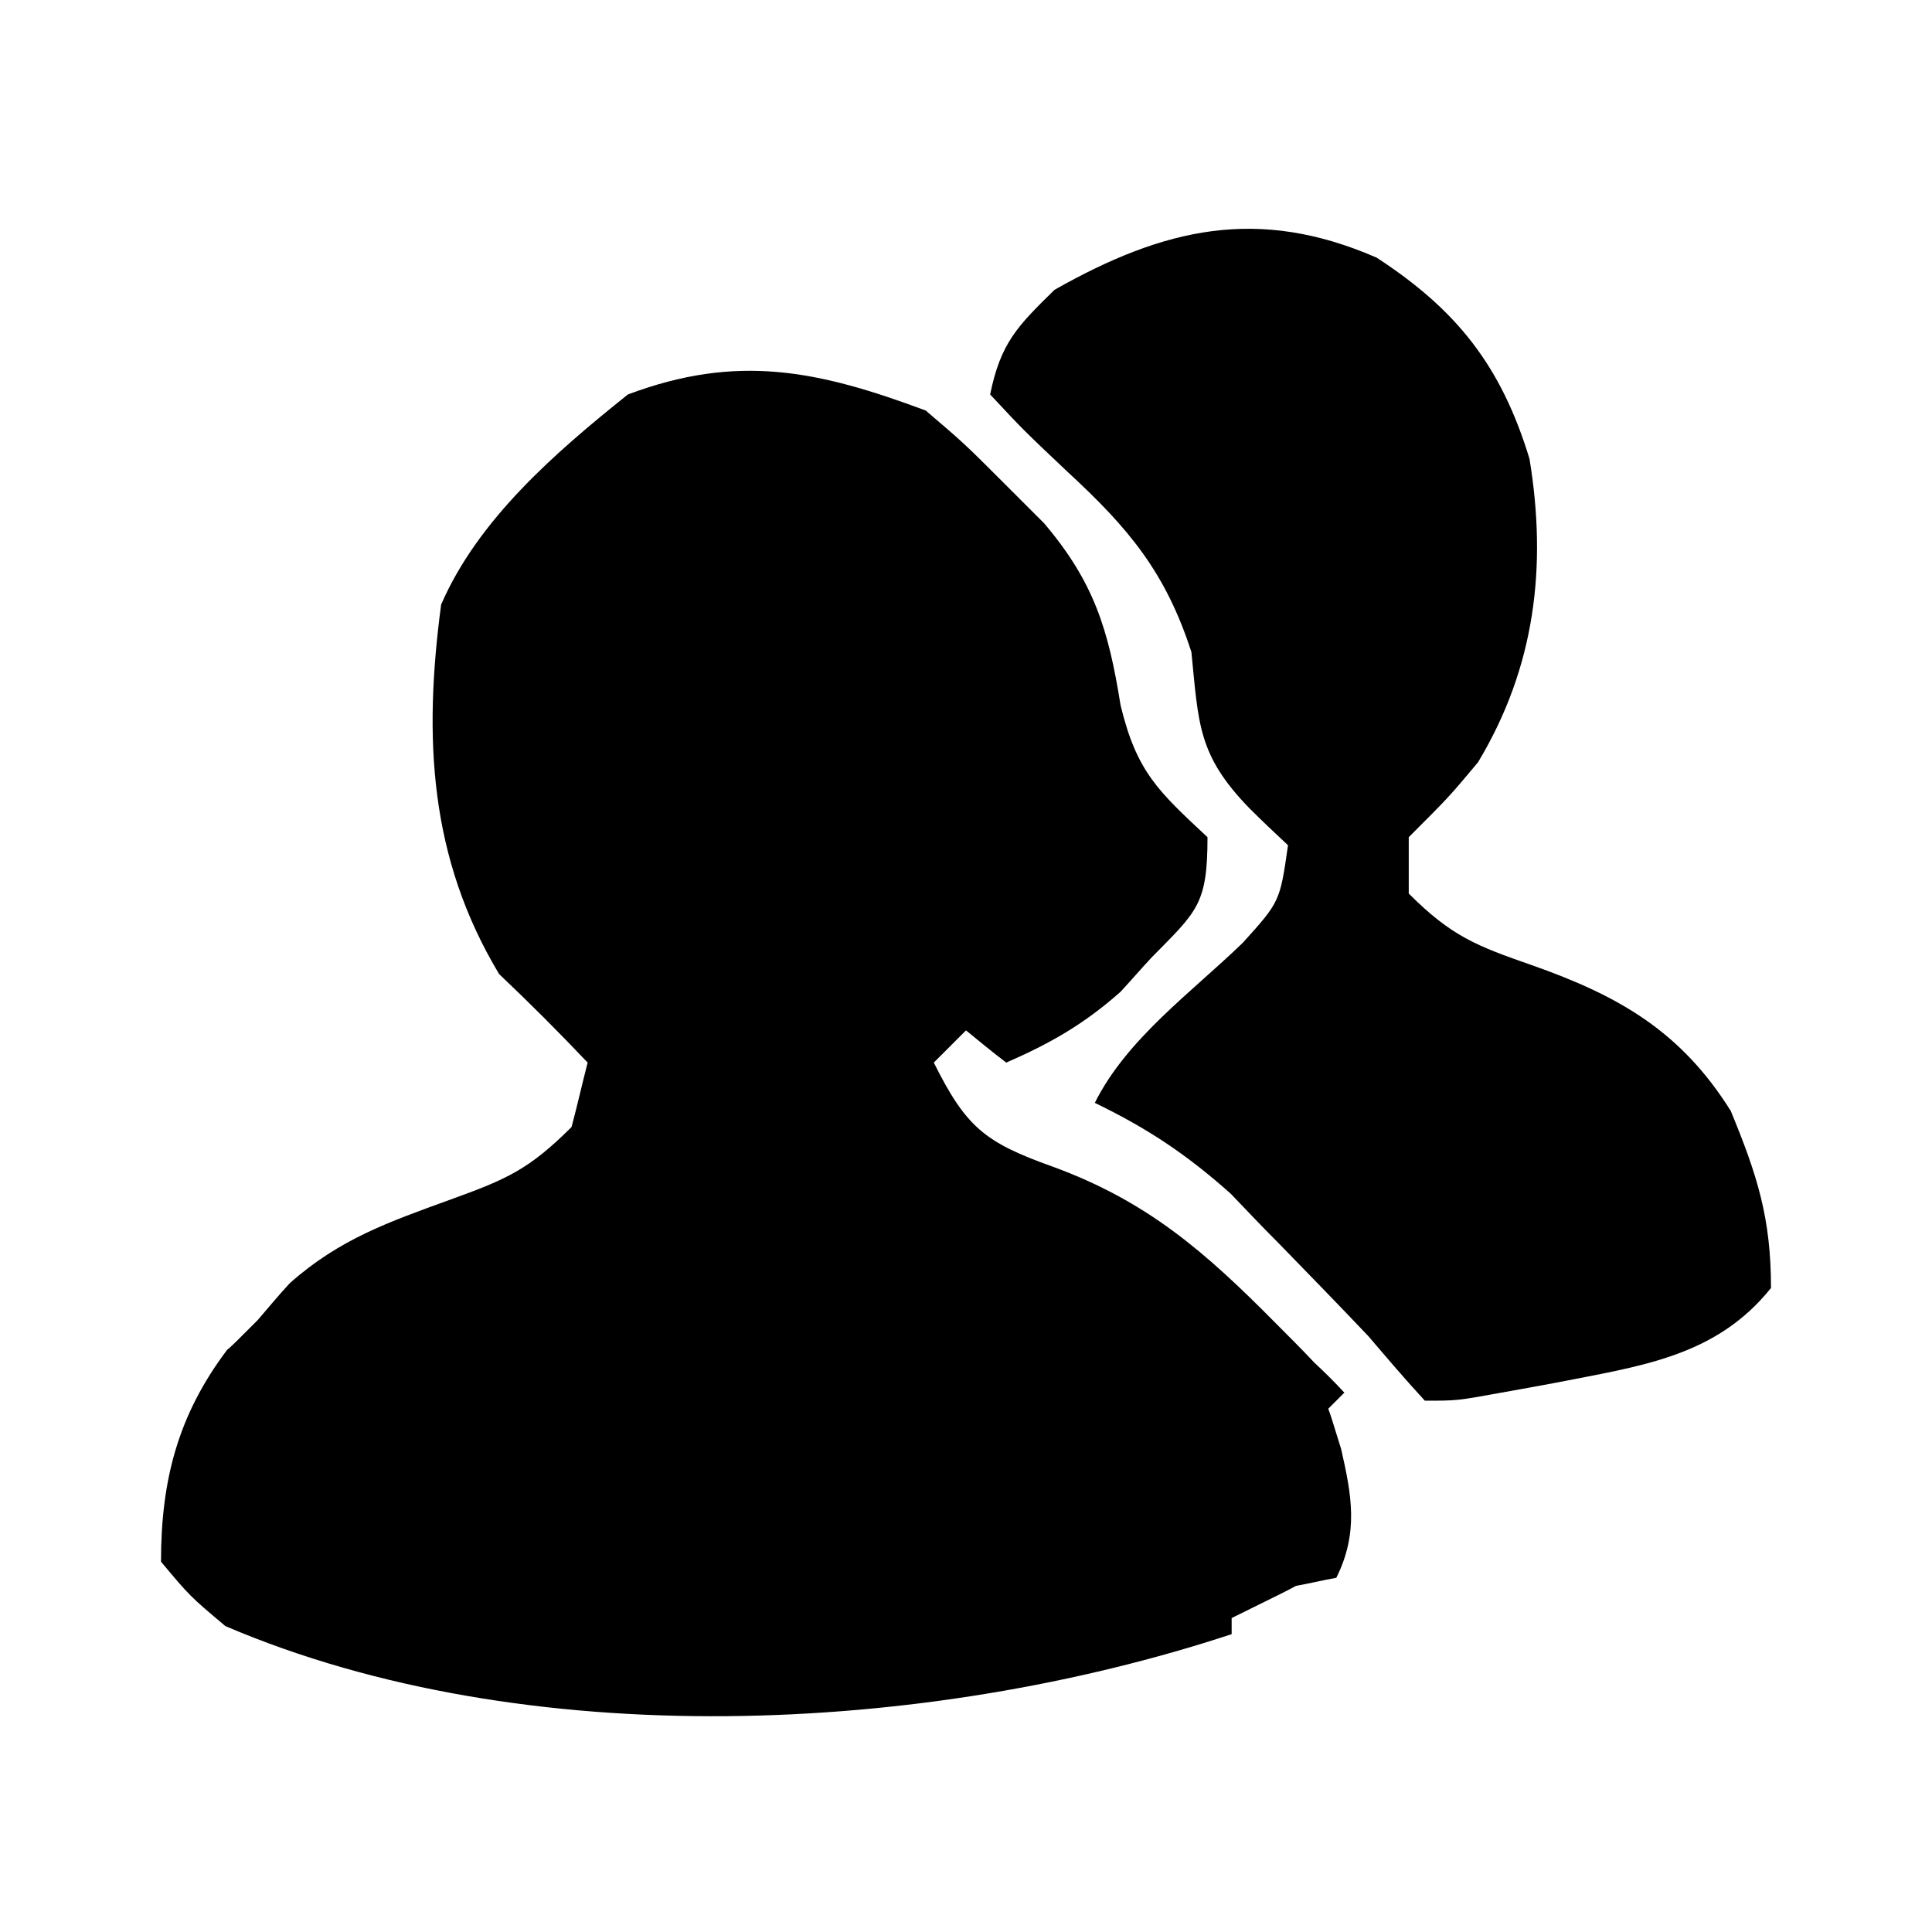
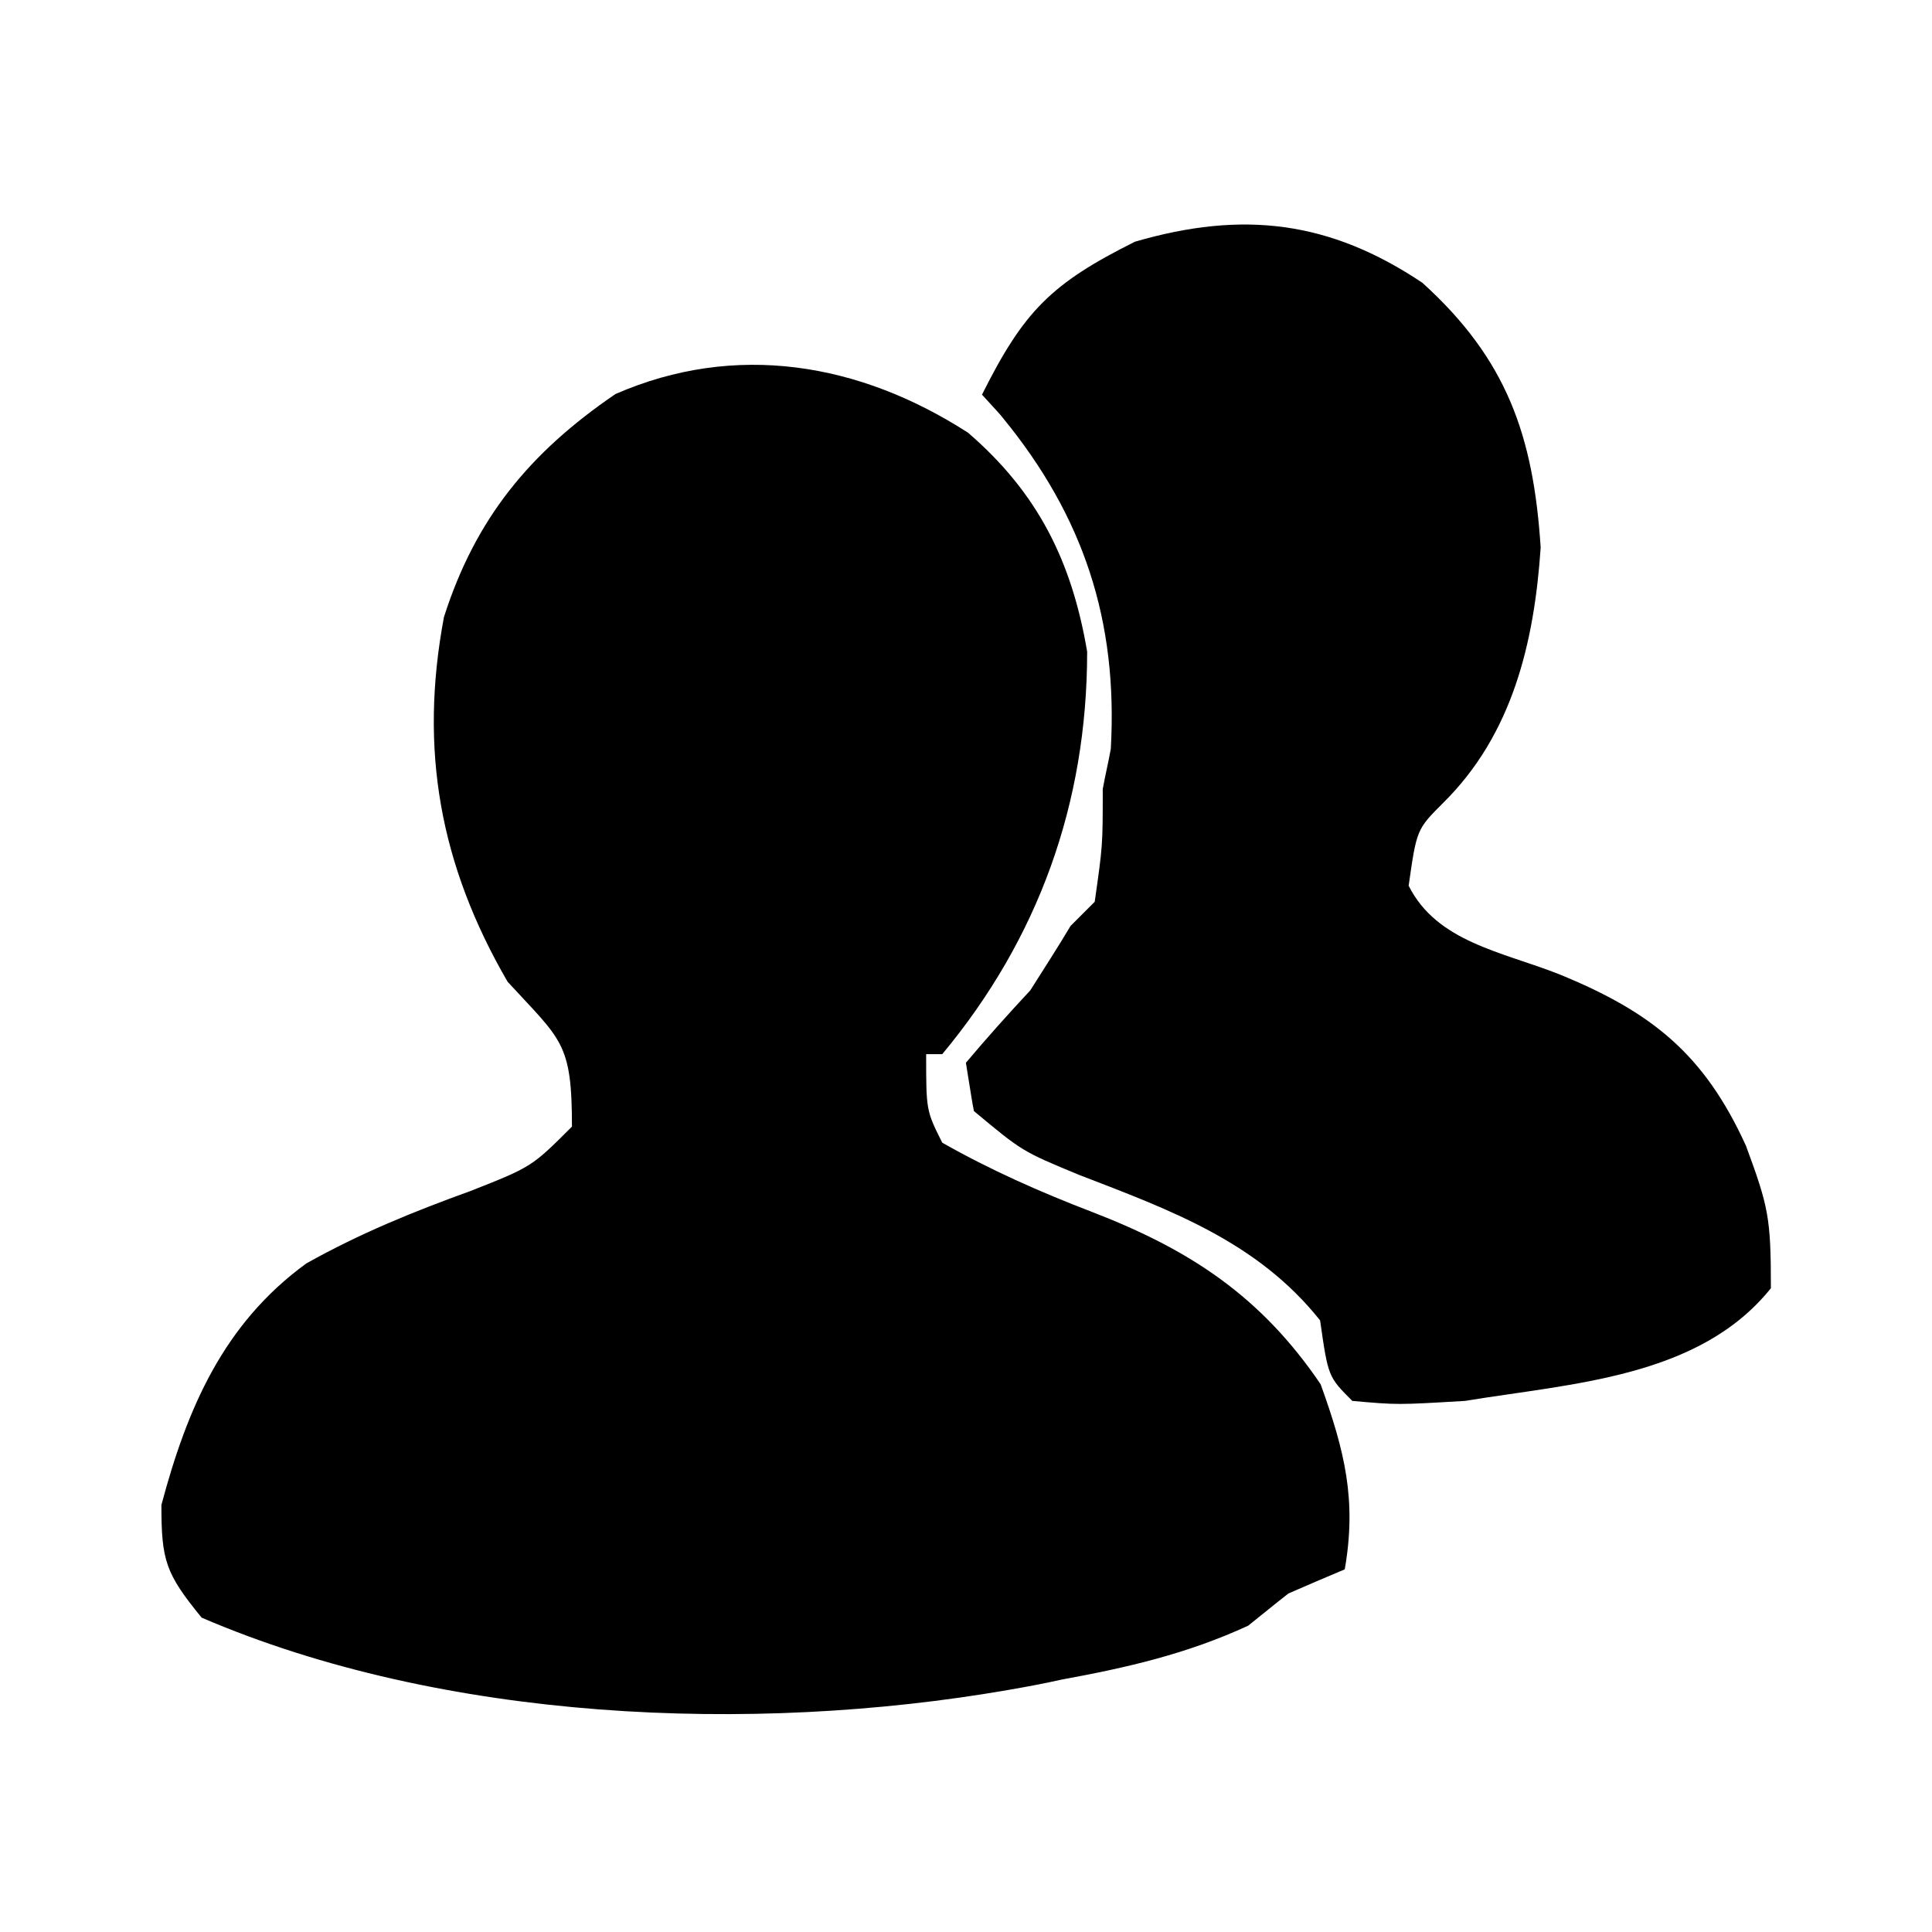
<svg xmlns="http://www.w3.org/2000/svg" viewBox="0 0 240 240" width="24" height="24" fill="currentColor">
-   <path d="M0 0 C10 6.5 15.5 13.5 19 25 C21.2 38.4 19.7 50.9 12.6 62.7 C9 67 9 67 4 72 C4 74.3 4 76.6 4 79 C9.3 84.3 12.4 85.5 19.3 87.9 C30.1 91.7 37.8 96.1 44 106 C47.3 114 49 119.3 49 128 C42.1 136.6 32.7 137.7 22.1 139.8 C19.9 140.2 17.8 140.6 15.5 141 C10 142 10 142 6 142 C3.6 139.4 1.3 136.7 -1 134 C-4.7 130.1 -8.5 126.2 -12.2 122.4 C-14.2 120.4 -16.1 118.4 -18.1 116.3 C-23.6 111.4 -28.4 108.2 -35 105 C-31 97 -23 91.3 -16.6 85.1 C-12 80 -12 80 -11 73 C-12.6 71.5 -14.2 70 -15.8 68.4 C-22.2 61.8 -22.1 58 -23 49 C-26.2 39.1 -30.8 33.6 -38.4 26.6 C-43.9 21.4 -43.9 21.4 -48 17 C-46.7 10.6 -44.6 8.5 -40 4 C-26.4 -3.7 -14.7 -6.4 0 0 Z " transform="translate(171,32)" />
-   <path d="M0 0 C4.8 4.1 4.8 4.1 9.8 9.1 C11.4 10.7 13 12.3 14.7 14 C20.9 21.3 22.7 27.2 24.2 36.6 C26.2 44.9 28.9 47.3 35 53 C35 61.4 33.7 62.2 28 68 C26.7 69.4 25.5 70.8 24.2 72.2 C19.7 76.2 15.5 78.6 10 81 C8.3 79.7 6.7 78.4 5 77 C3.7 78.3 2.4 79.6 1 81 C5 89 7.3 90.9 15.7 93.9 C27.5 98.2 34.7 104.5 43.5 113.4 C45.1 115 46.7 116.6 48.3 118.3 C49.6 119.5 50.8 120.7 52 122 C51.3 122.7 50.7 123.3 50 124 C50.3 124.8 50.3 124.8 51.6 129 C52.9 134.7 53.8 139.4 51 145 C49.3 145.3 47.7 145.7 46 146 C44.7 146.7 44.7 146.7 38 150 C38 150.7 38 151.3 38 152 C0.1 164.5 -49.6 167 -87 151 C-91.4 147.3 -91.4 147.3 -95 143 C-95 132.9 -92.9 124.8 -86.8 116.7 C-86.1 116.1 -86.1 116.1 -83 113 C-81.7 111.5 -80.4 109.9 -79 108.4 C-72.8 102.9 -66.7 100.8 -59 98 C-52.1 95.5 -49.3 94.3 -44 89 C-43.3 86.4 -42.7 83.7 -42 81 C-45.6 77.2 -49.2 73.6 -53 70 C-61.7 55.5 -62.4 40.6 -60.2 24.1 C-55.6 13.5 -46 5.2 -37 -2 C-23.4 -7.1 -13.4 -5 0 0 Z " transform="translate(115,51)" />
+   <path d="M0 0 C10.5 9.5 13.8 19 14.7 32.9 C13.9 44.7 11.2 56.1 2.6 64.6 C-0.7 67.9 -0.7 67.9 -1.7 74.9 C1.8 81.9 9.9 83.1 17 85.9 C28.5 90.6 35 95.8 40.2 107.2 C43 114.8 43.3 116.1 43.3 124.9 C34.4 136 18.7 136.7 5.3 138.9 C-3.1 139.4 -3.1 139.4 -8.7 138.9 C-11.7 135.9 -11.7 135.9 -12.7 128.9 C-20.5 119.1 -31.3 115.2 -42.7 110.8 C-49.7 107.9 -49.7 107.9 -55.7 102.9 C-55.9 101.9 -55.9 101.9 -56.7 96.9 C-54.1 93.8 -51.4 90.8 -48.7 87.9 C-47 85.2 -45.3 82.6 -43.7 79.9 C-42.7 78.9 -41.7 77.9 -40.7 76.9 C-39.7 69.9 -39.7 69.9 -39.7 62.9 C-39.4 61.2 -39 59.6 -38.7 57.9 C-37.8 42 -42.1 29 -52.1 16.8 C-52.5 16.3 -52.5 16.3 -54.7 13.9 C-49.5 3.5 -46.1 0.1 -35.7 -5.1 C-22.3 -9 -11.5 -7.7 0 0 Z " transform="translate(176.6875,35.125)" />
+   <path d="M0 0 C8.7 7.5 12.9 16 14.8 27.2 C14.8 46.1 8.7 62.9 -3.2 77.2 C-3.9 77.2 -4.6 77.2 -5.2 77.2 C-5.2 84.2 -5.2 84.2 -3.2 88.2 C2.8 91.6 8.9 94.3 15.4 96.8 C27.6 101.5 36.4 107.3 43.8 118.2 C46.8 126.5 48.3 132.6 46.8 141.2 C44.4 142.2 42.1 143.2 39.8 144.2 C38.9 144.9 38.9 144.9 34.8 148.2 C27.2 151.7 19.8 153.4 11.6 154.9 C9.4 155.4 7.2 155.8 4.9 156.2 C-26.9 161.7 -65.2 160.1 -95.2 147.2 C-99.7 141.7 -100.2 140.1 -100.2 133.2 C-97 121.2 -92.5 110.7 -82.2 103.2 C-75.6 99.5 -69 96.8 -61.8 94.2 C-54.2 91.2 -54.2 91.2 -49.2 86.2 C-49.2 75.7 -50.5 75.5 -57.2 68.2 C-65.6 53.7 -68.2 39.4 -65.1 22.9 C-61.2 10.7 -54.5 2.5 -43.8 -4.8 C-28.9 -11.3 -13.5 -8.7 0 0 Z " transform="translate(120.25,53.75)" />
</svg>
